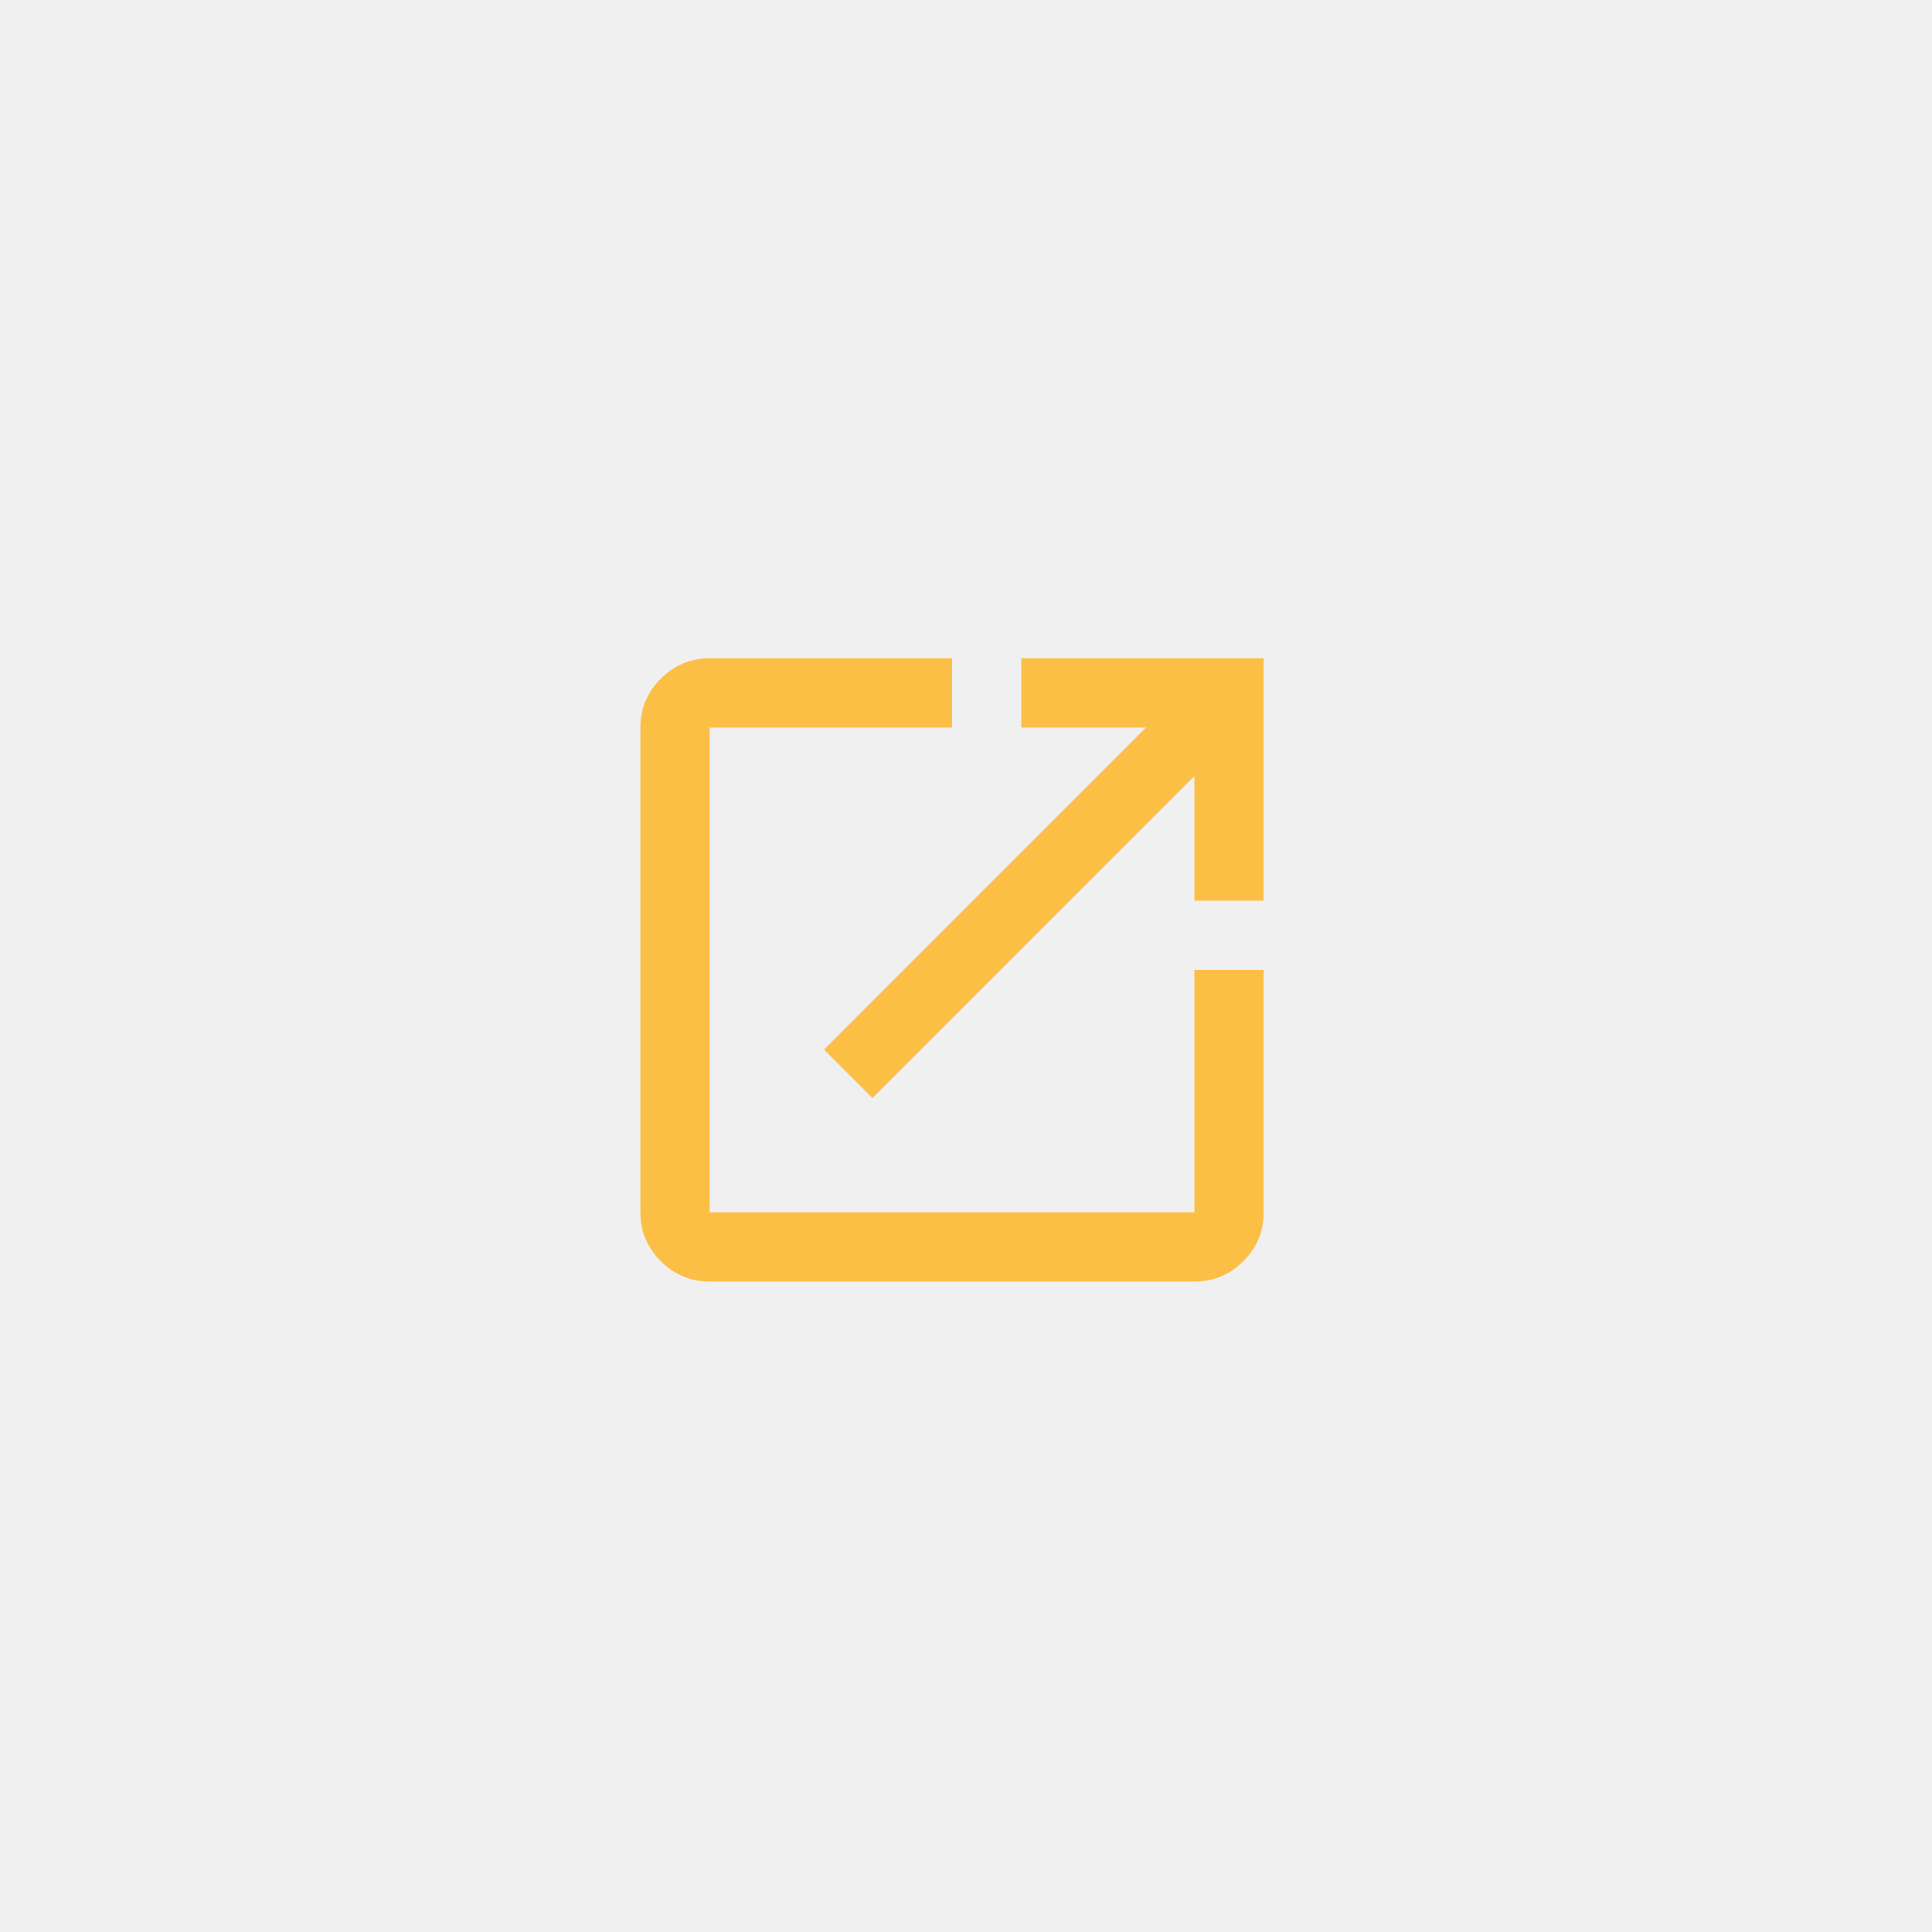
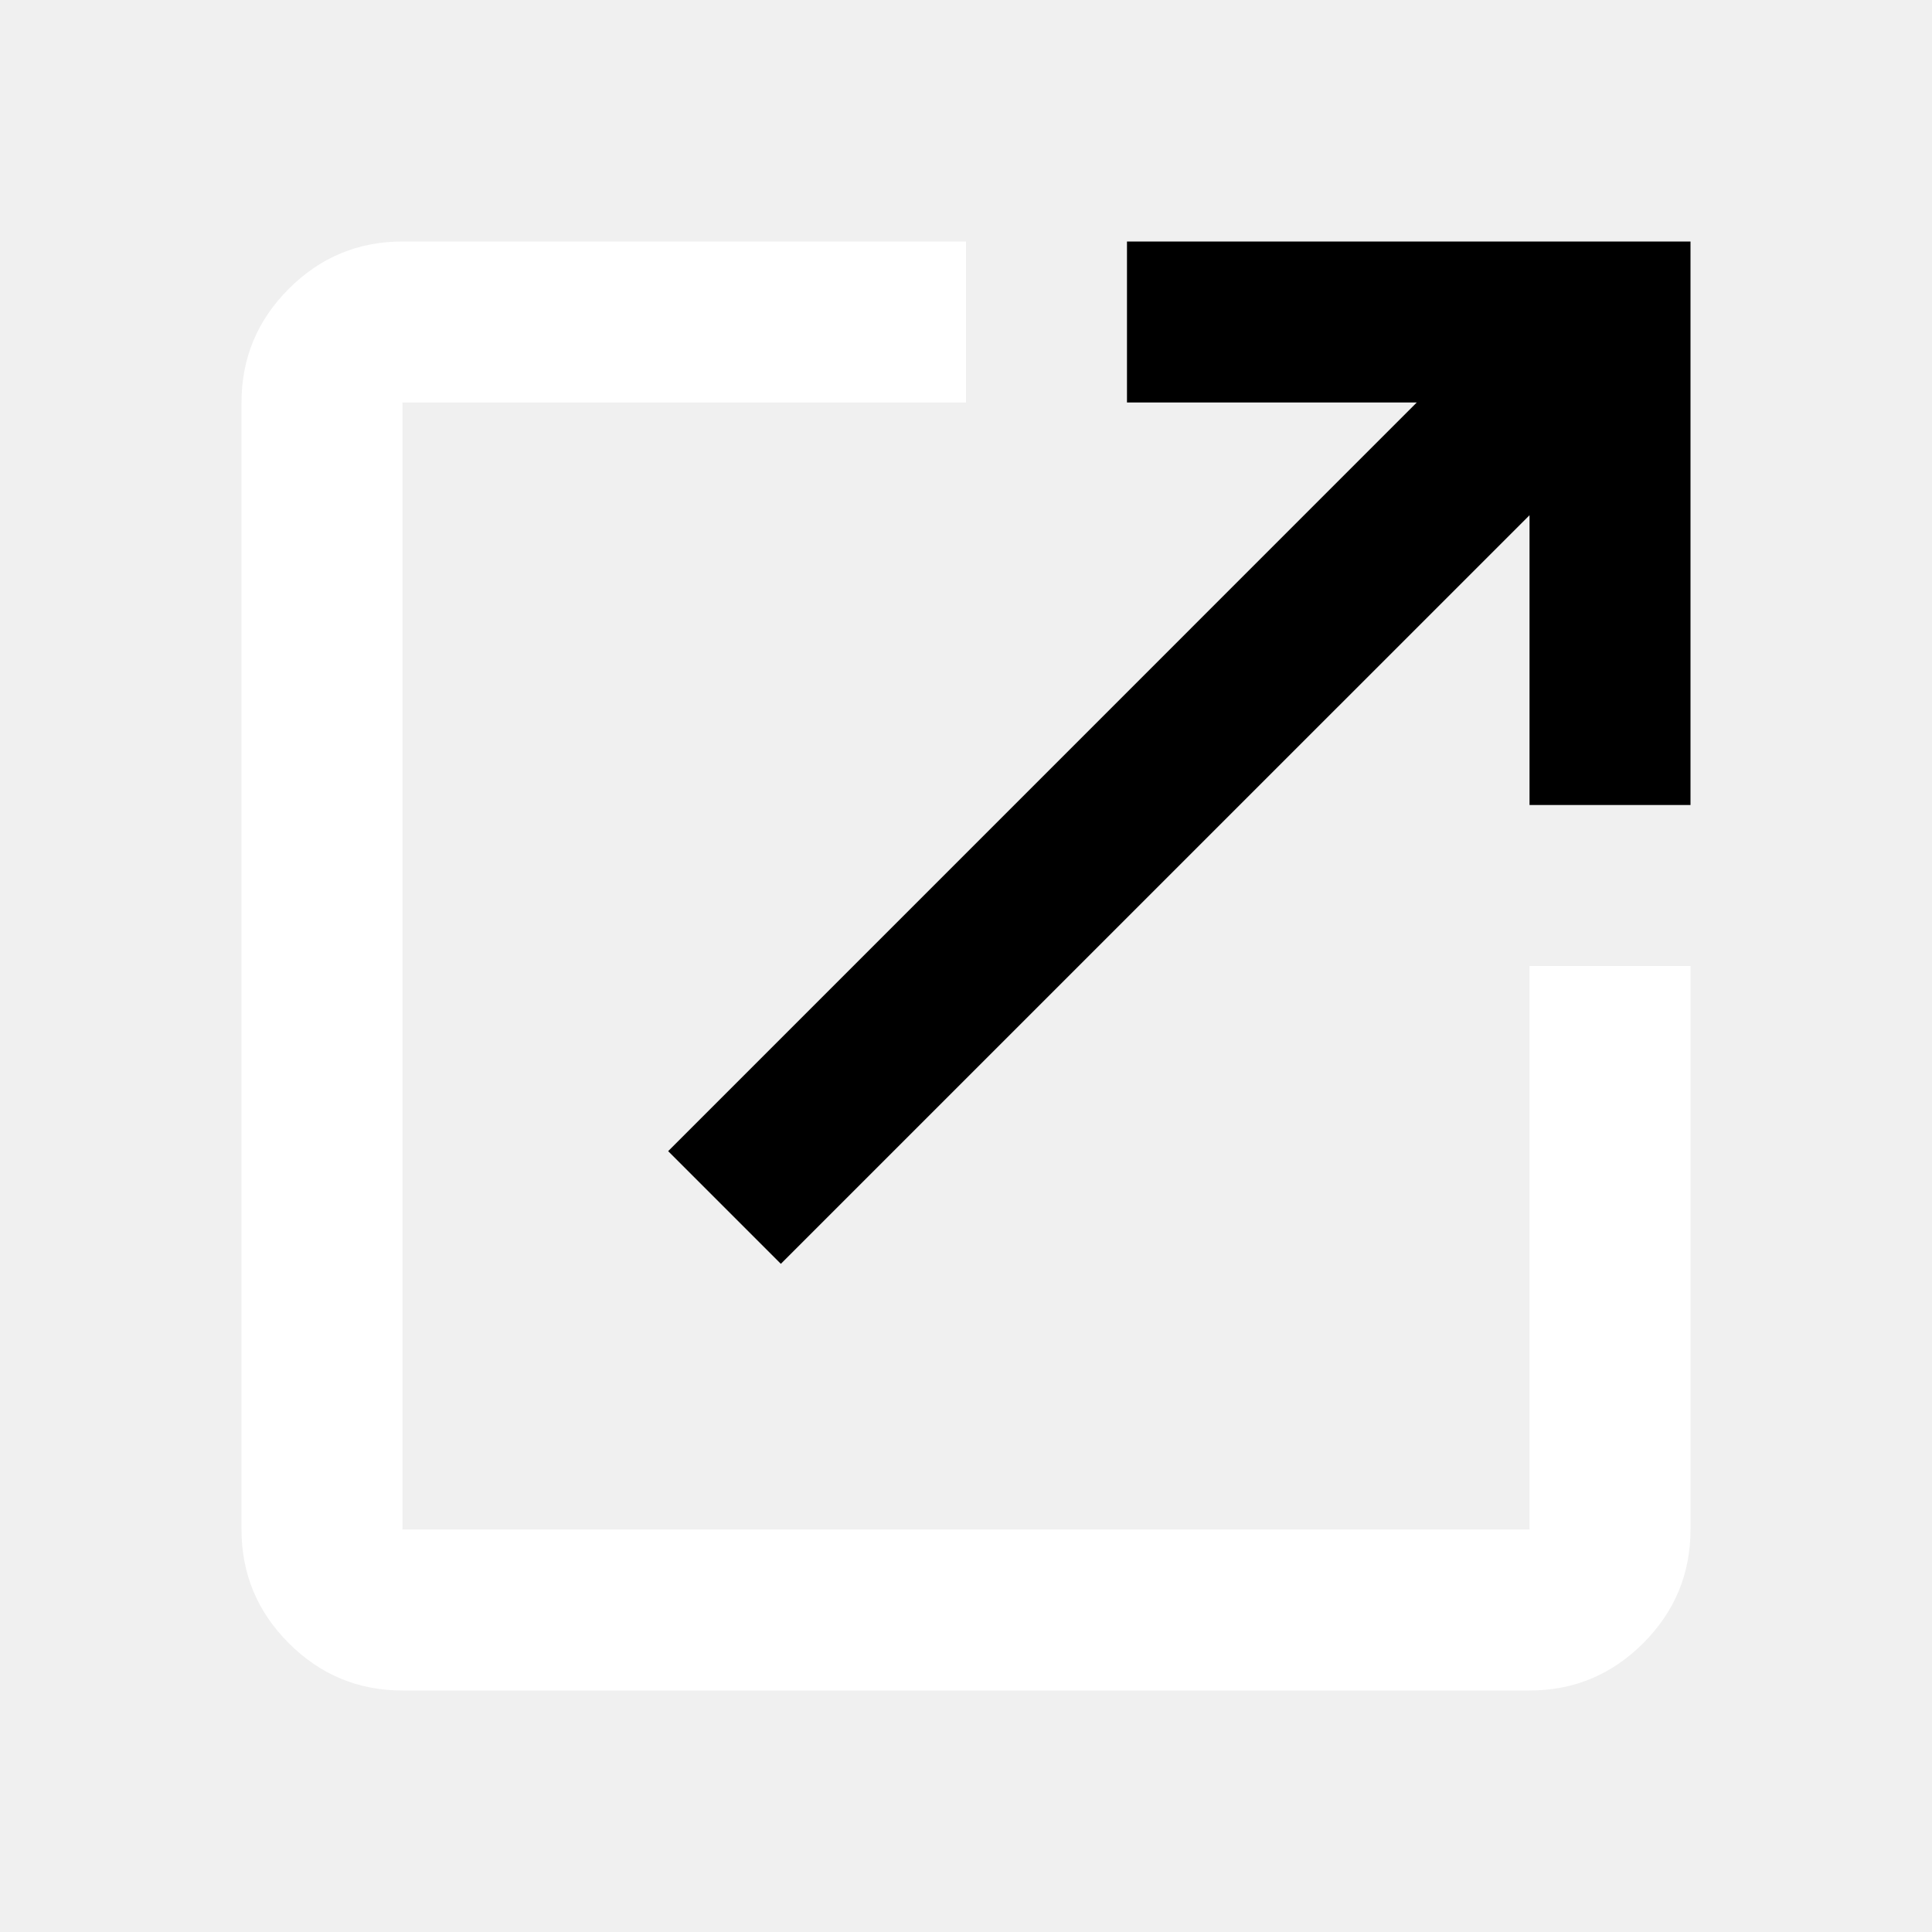
- <svg xmlns="http://www.w3.org/2000/svg" width="31" height="31" viewBox="0 0 31 31" fill="none">
-   <path d="M11.387 20.563C11.082 20.563 10.82 20.454 10.603 20.237C10.385 20.019 10.276 19.757 10.276 19.452V11.674C10.276 11.368 10.385 11.107 10.603 10.889C10.82 10.672 11.082 10.563 11.387 10.563H15.276V11.674H11.387V19.452H19.165V15.563H20.276V19.452C20.276 19.757 20.168 20.019 19.95 20.237C19.732 20.454 19.471 20.563 19.165 20.563H11.387ZM13.999 17.619L13.221 16.841L18.387 11.674H16.387V10.563H20.276V14.452H19.165V12.452L13.999 17.619Z" fill="#FCBF45" />
+ <svg xmlns="http://www.w3.org/2000/svg" width="31" height="31" viewBox="0 0 31 31">
+   <path d="M6.458 27.125C5.748 27.125 5.14 26.872 4.634 26.366C4.128 25.86 3.875 25.252 3.875 24.542V6.458C3.875 5.748 4.128 5.14 4.634 4.634C5.14 4.128 5.748 3.875 6.458 3.875H15.5V6.458H6.458V24.542H24.542V15.5H27.125V24.542C27.125 25.252 26.872 25.86 26.366 26.366C25.86 26.872 25.252 27.125 24.542 27.125H6.458Z" fill="#FFFFFF" />
+   <path d="M10.721 18.471L12.529 20.279L24.542 8.267V12.917H27.125V3.875H18.083V6.458H22.733L10.721 18.471Z" />
</svg>
